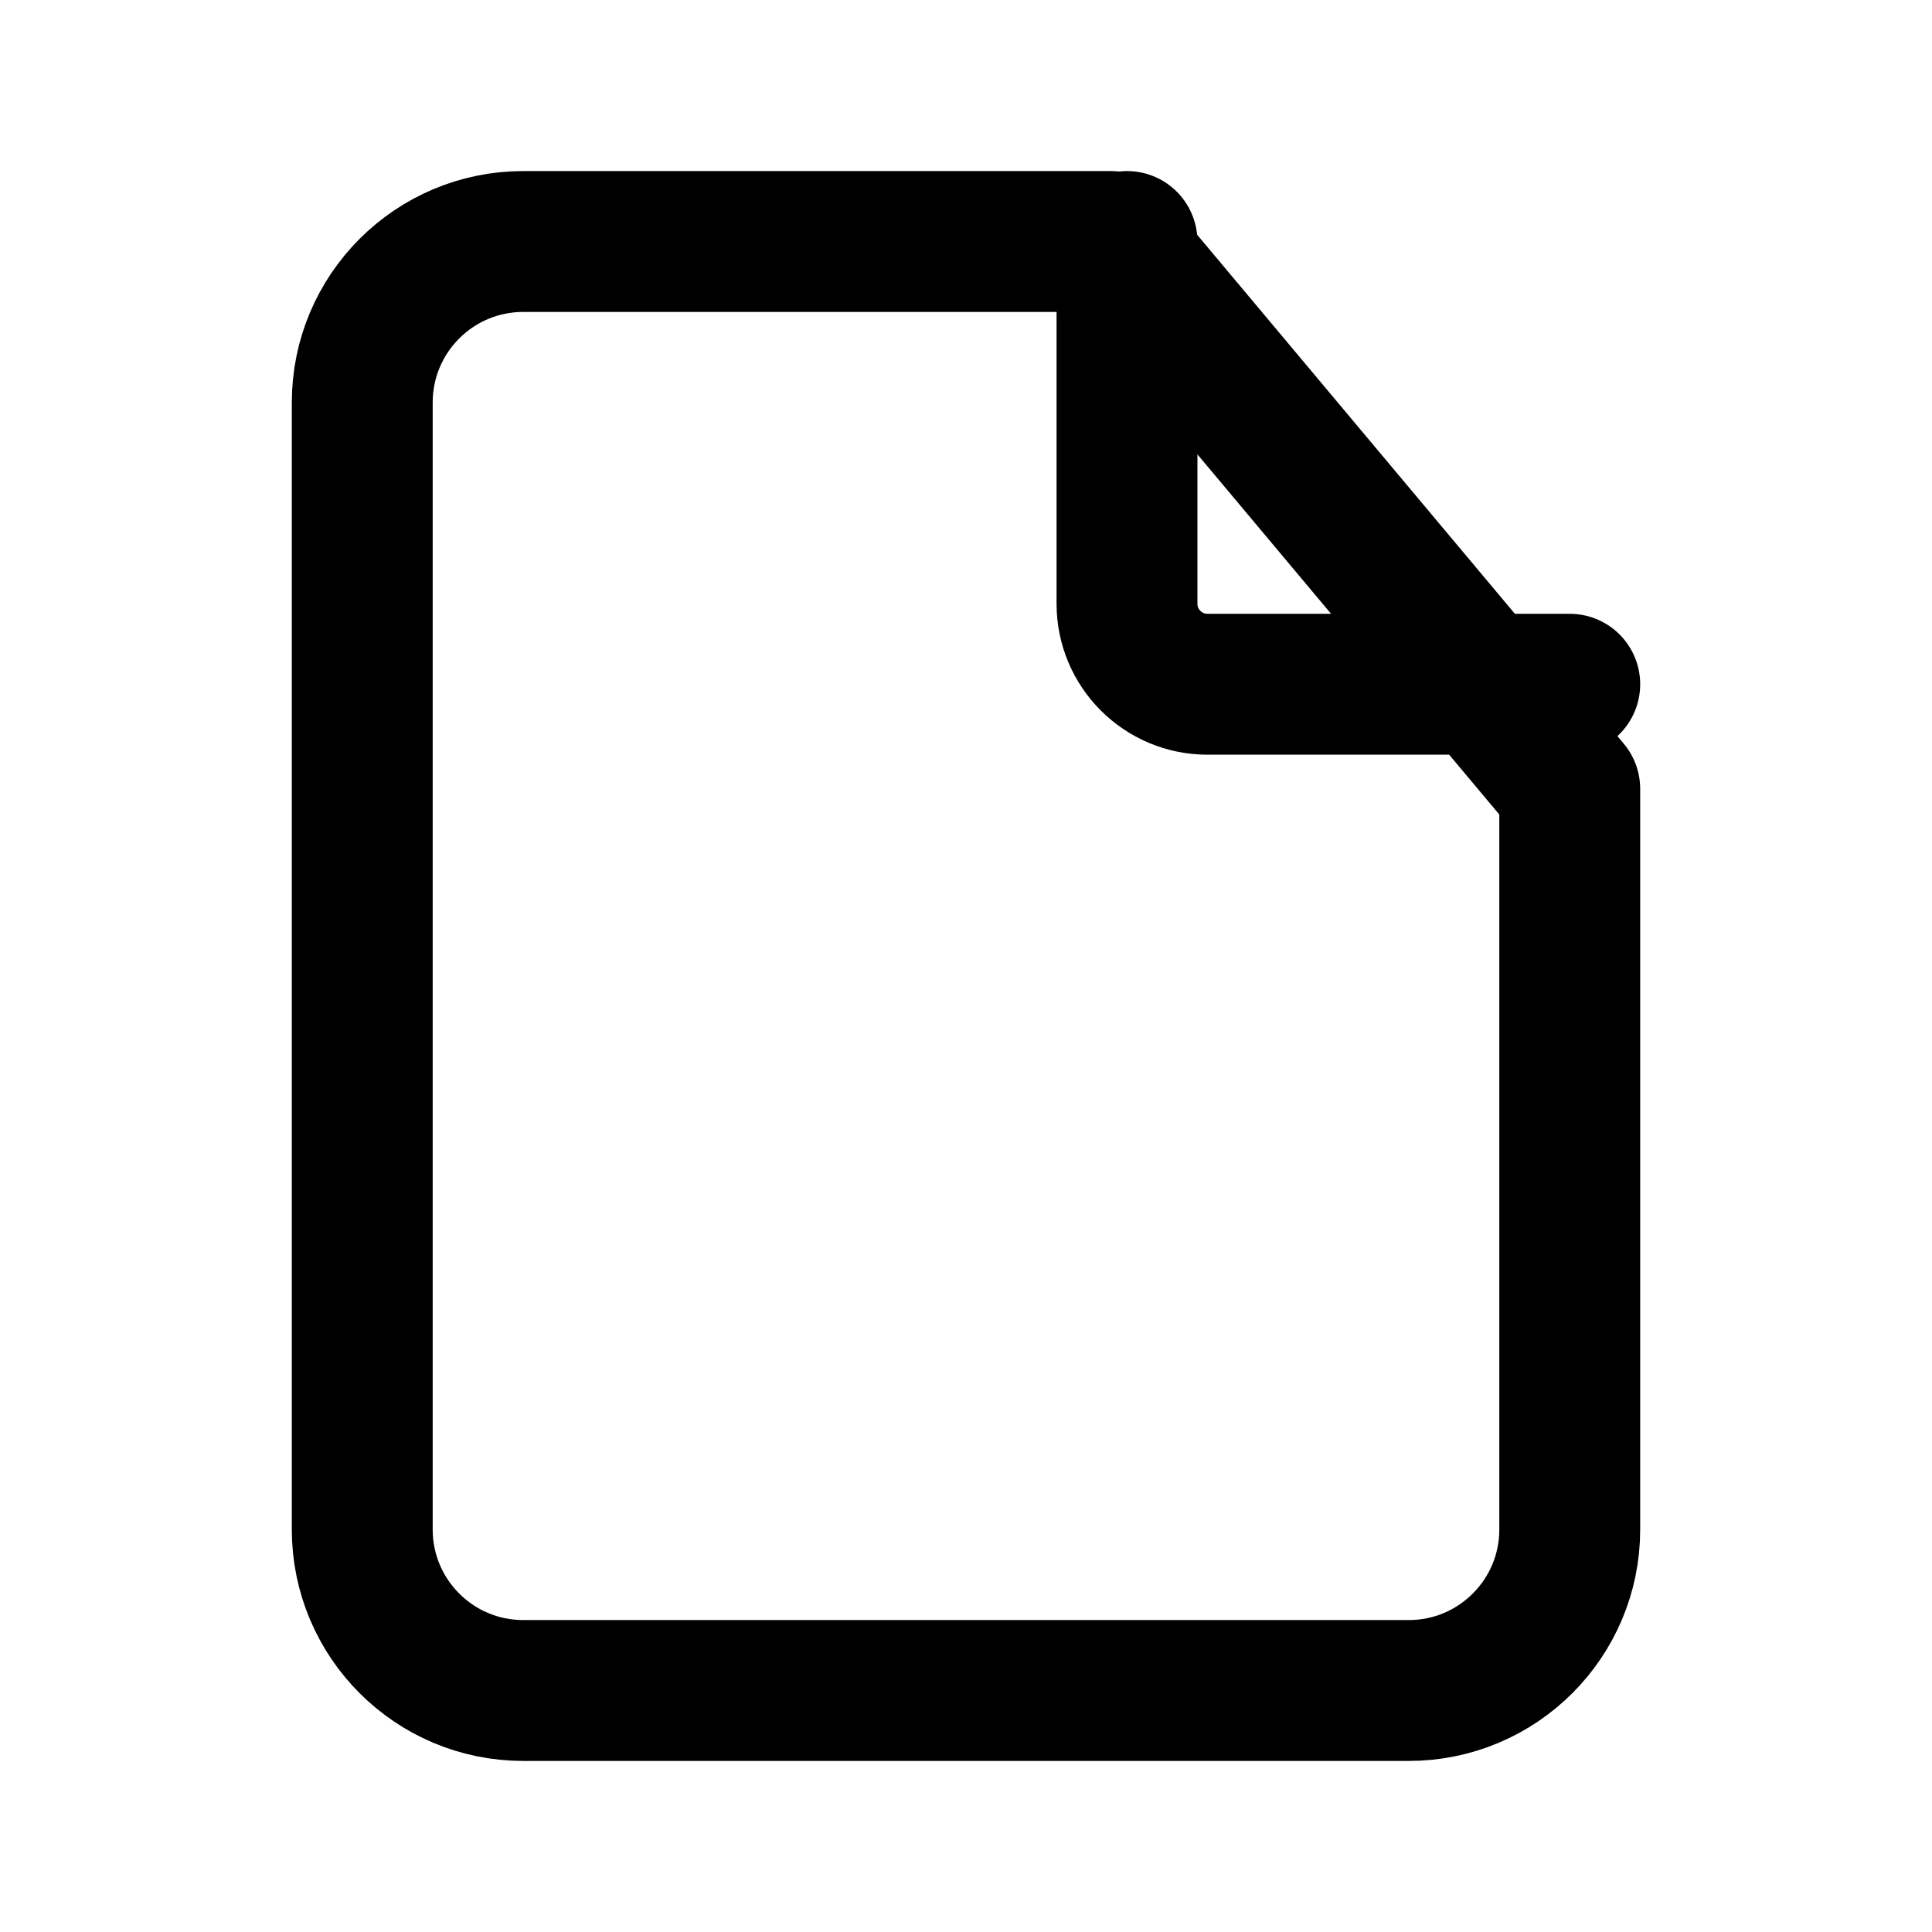
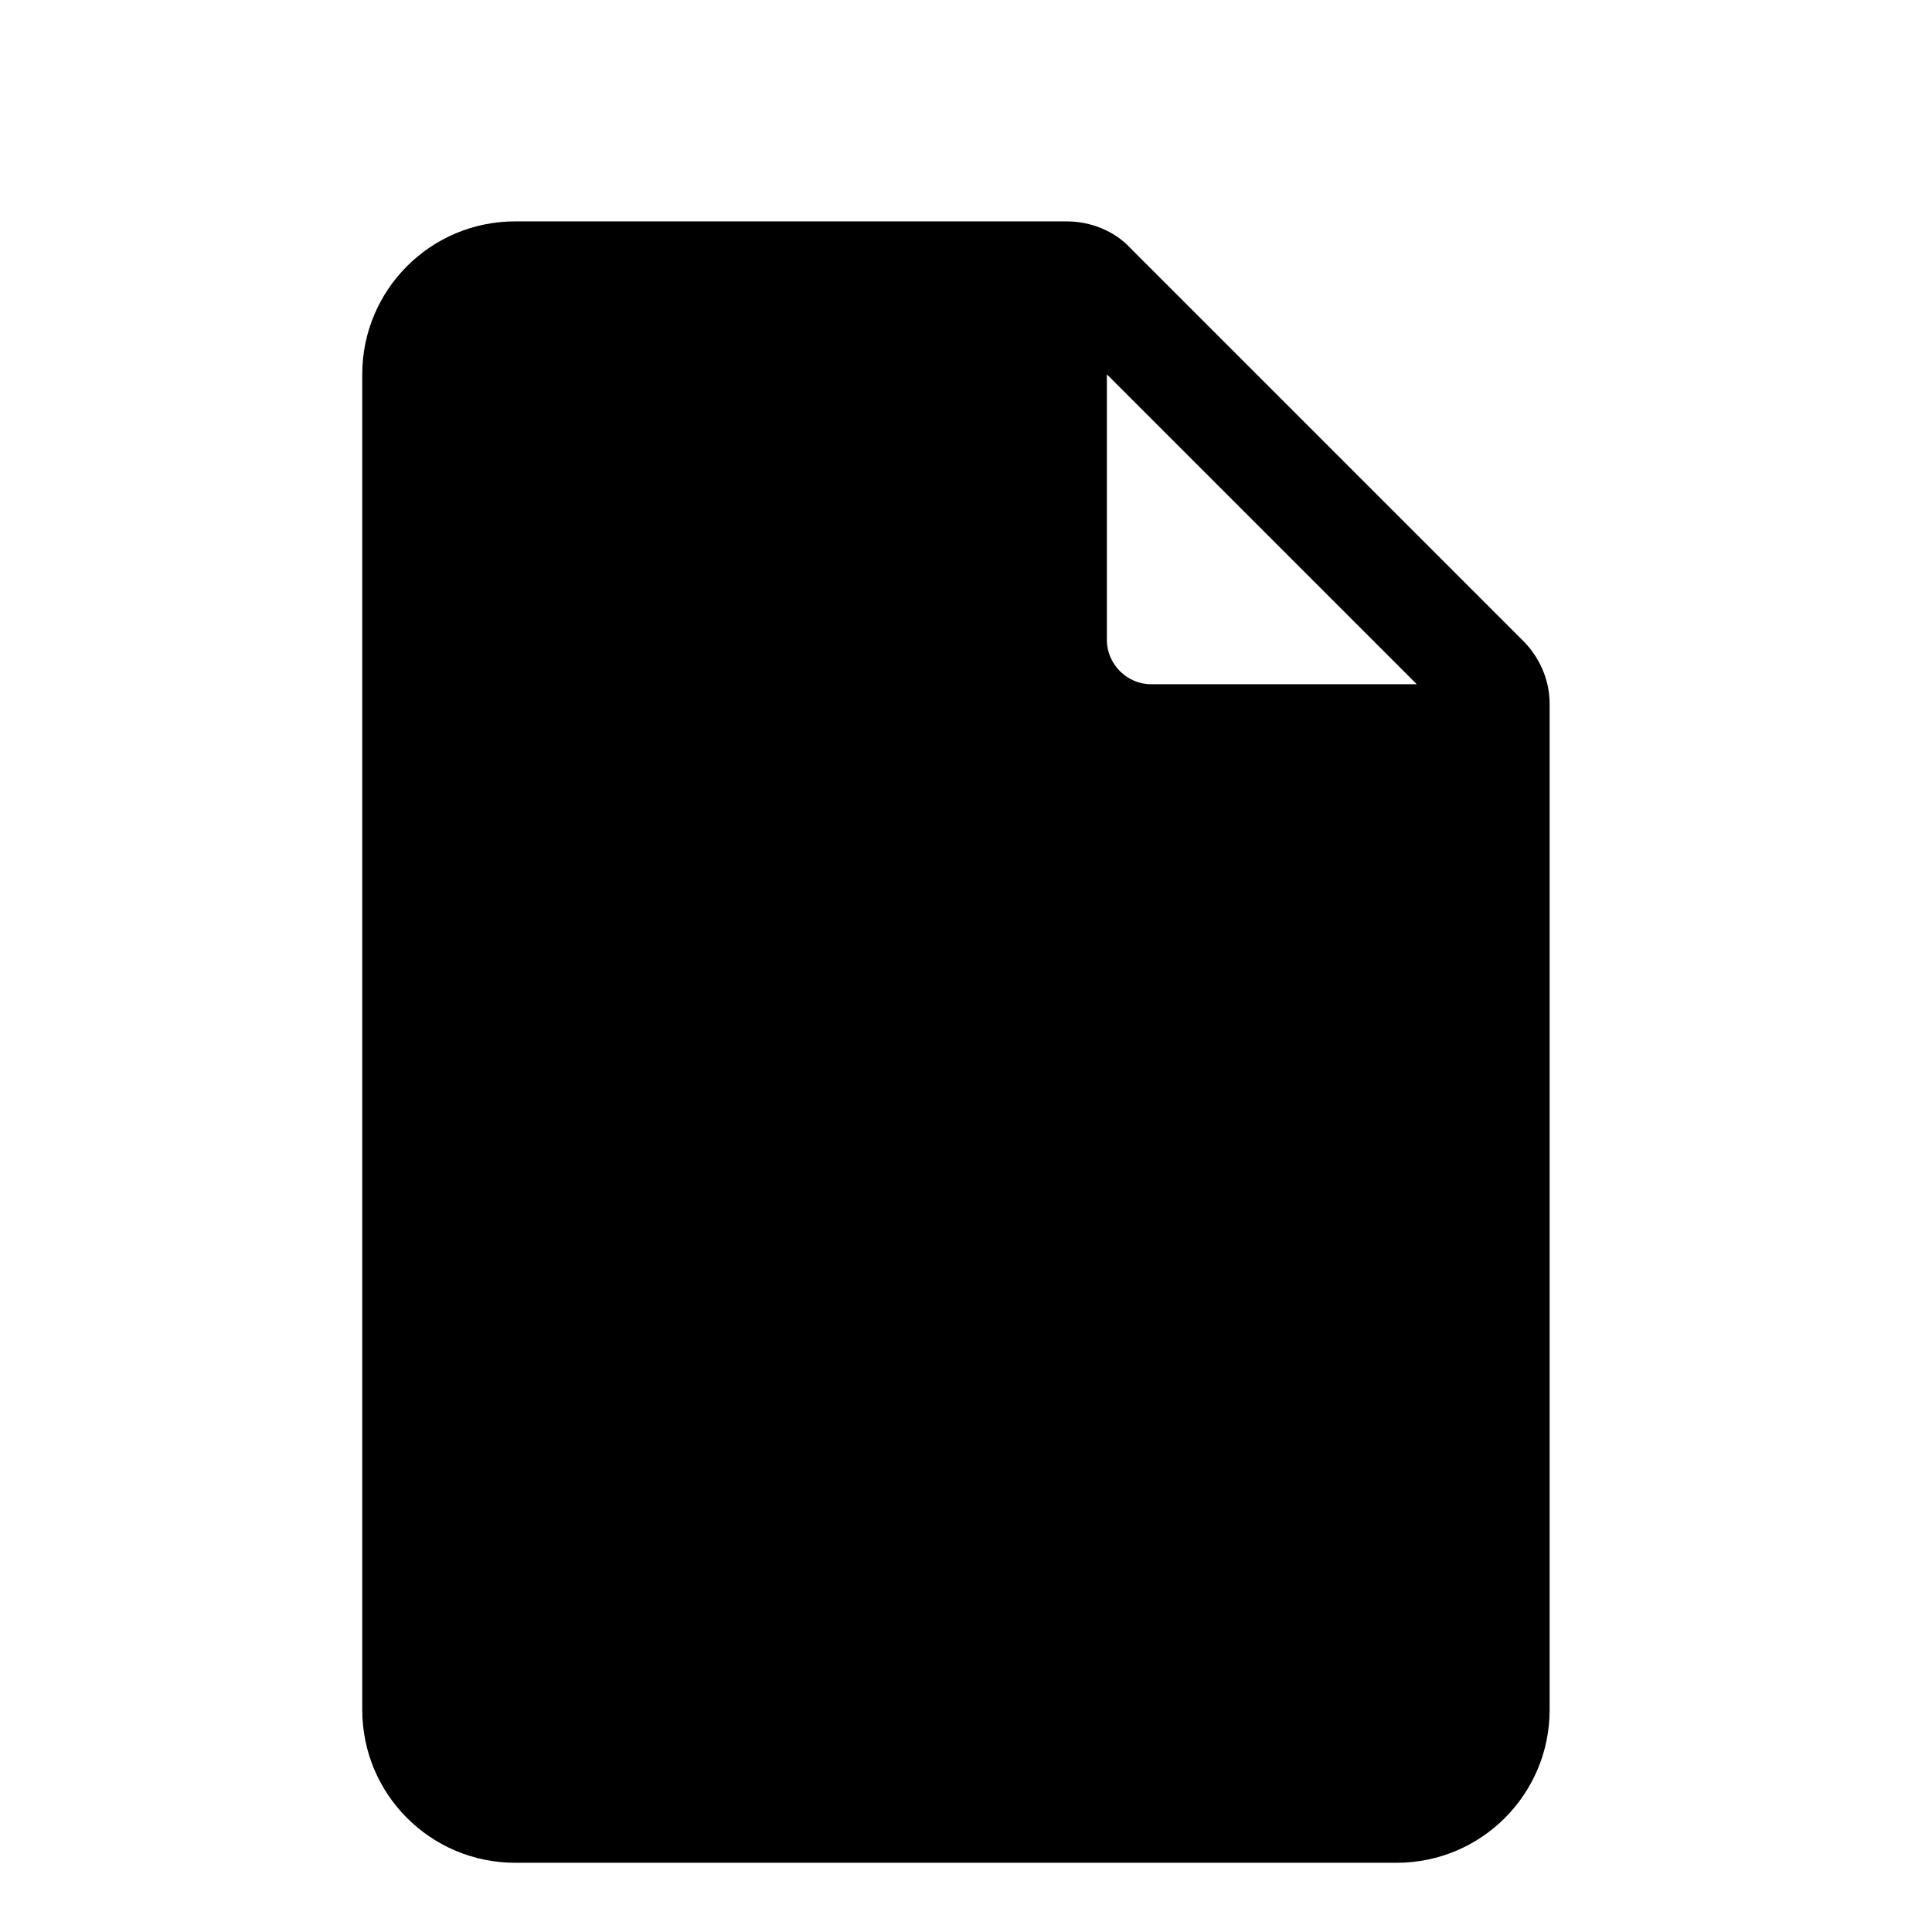
- <svg xmlns="http://www.w3.org/2000/svg" viewBox="0 0 24 24" fill="none" stroke="currentColor" stroke-width="1.75" stroke-linecap="round" stroke-linejoin="round">
-   <path d="M14 3v4.5a1 1 0 0 0 1 1h4.5" />
-   <path d="M19.5 9.8V19a2 2 0 0 1-2 2h-11a2 2 0 0 1-2-2V5a2 2 0 0 1 2-2h7.3Z" />
+ <svg xmlns="http://www.w3.org/2000/svg" viewBox="0 0 24 24" fill="currentColor">
+   <path d="M6.4 2.75h6.85c.3 0 .6.12.8.34l4.85 4.85c.22.21.35.5.35.8v12.5c0 1.05-.85 1.9-1.9 1.9H6.4c-1.05 0-1.9-.85-1.9-1.9V4.65c0-1.05.85-1.9 1.9-1.9Zm7.35 1.9v3.3c0 .3.25.55.55.55h3.3Z" />
</svg>
